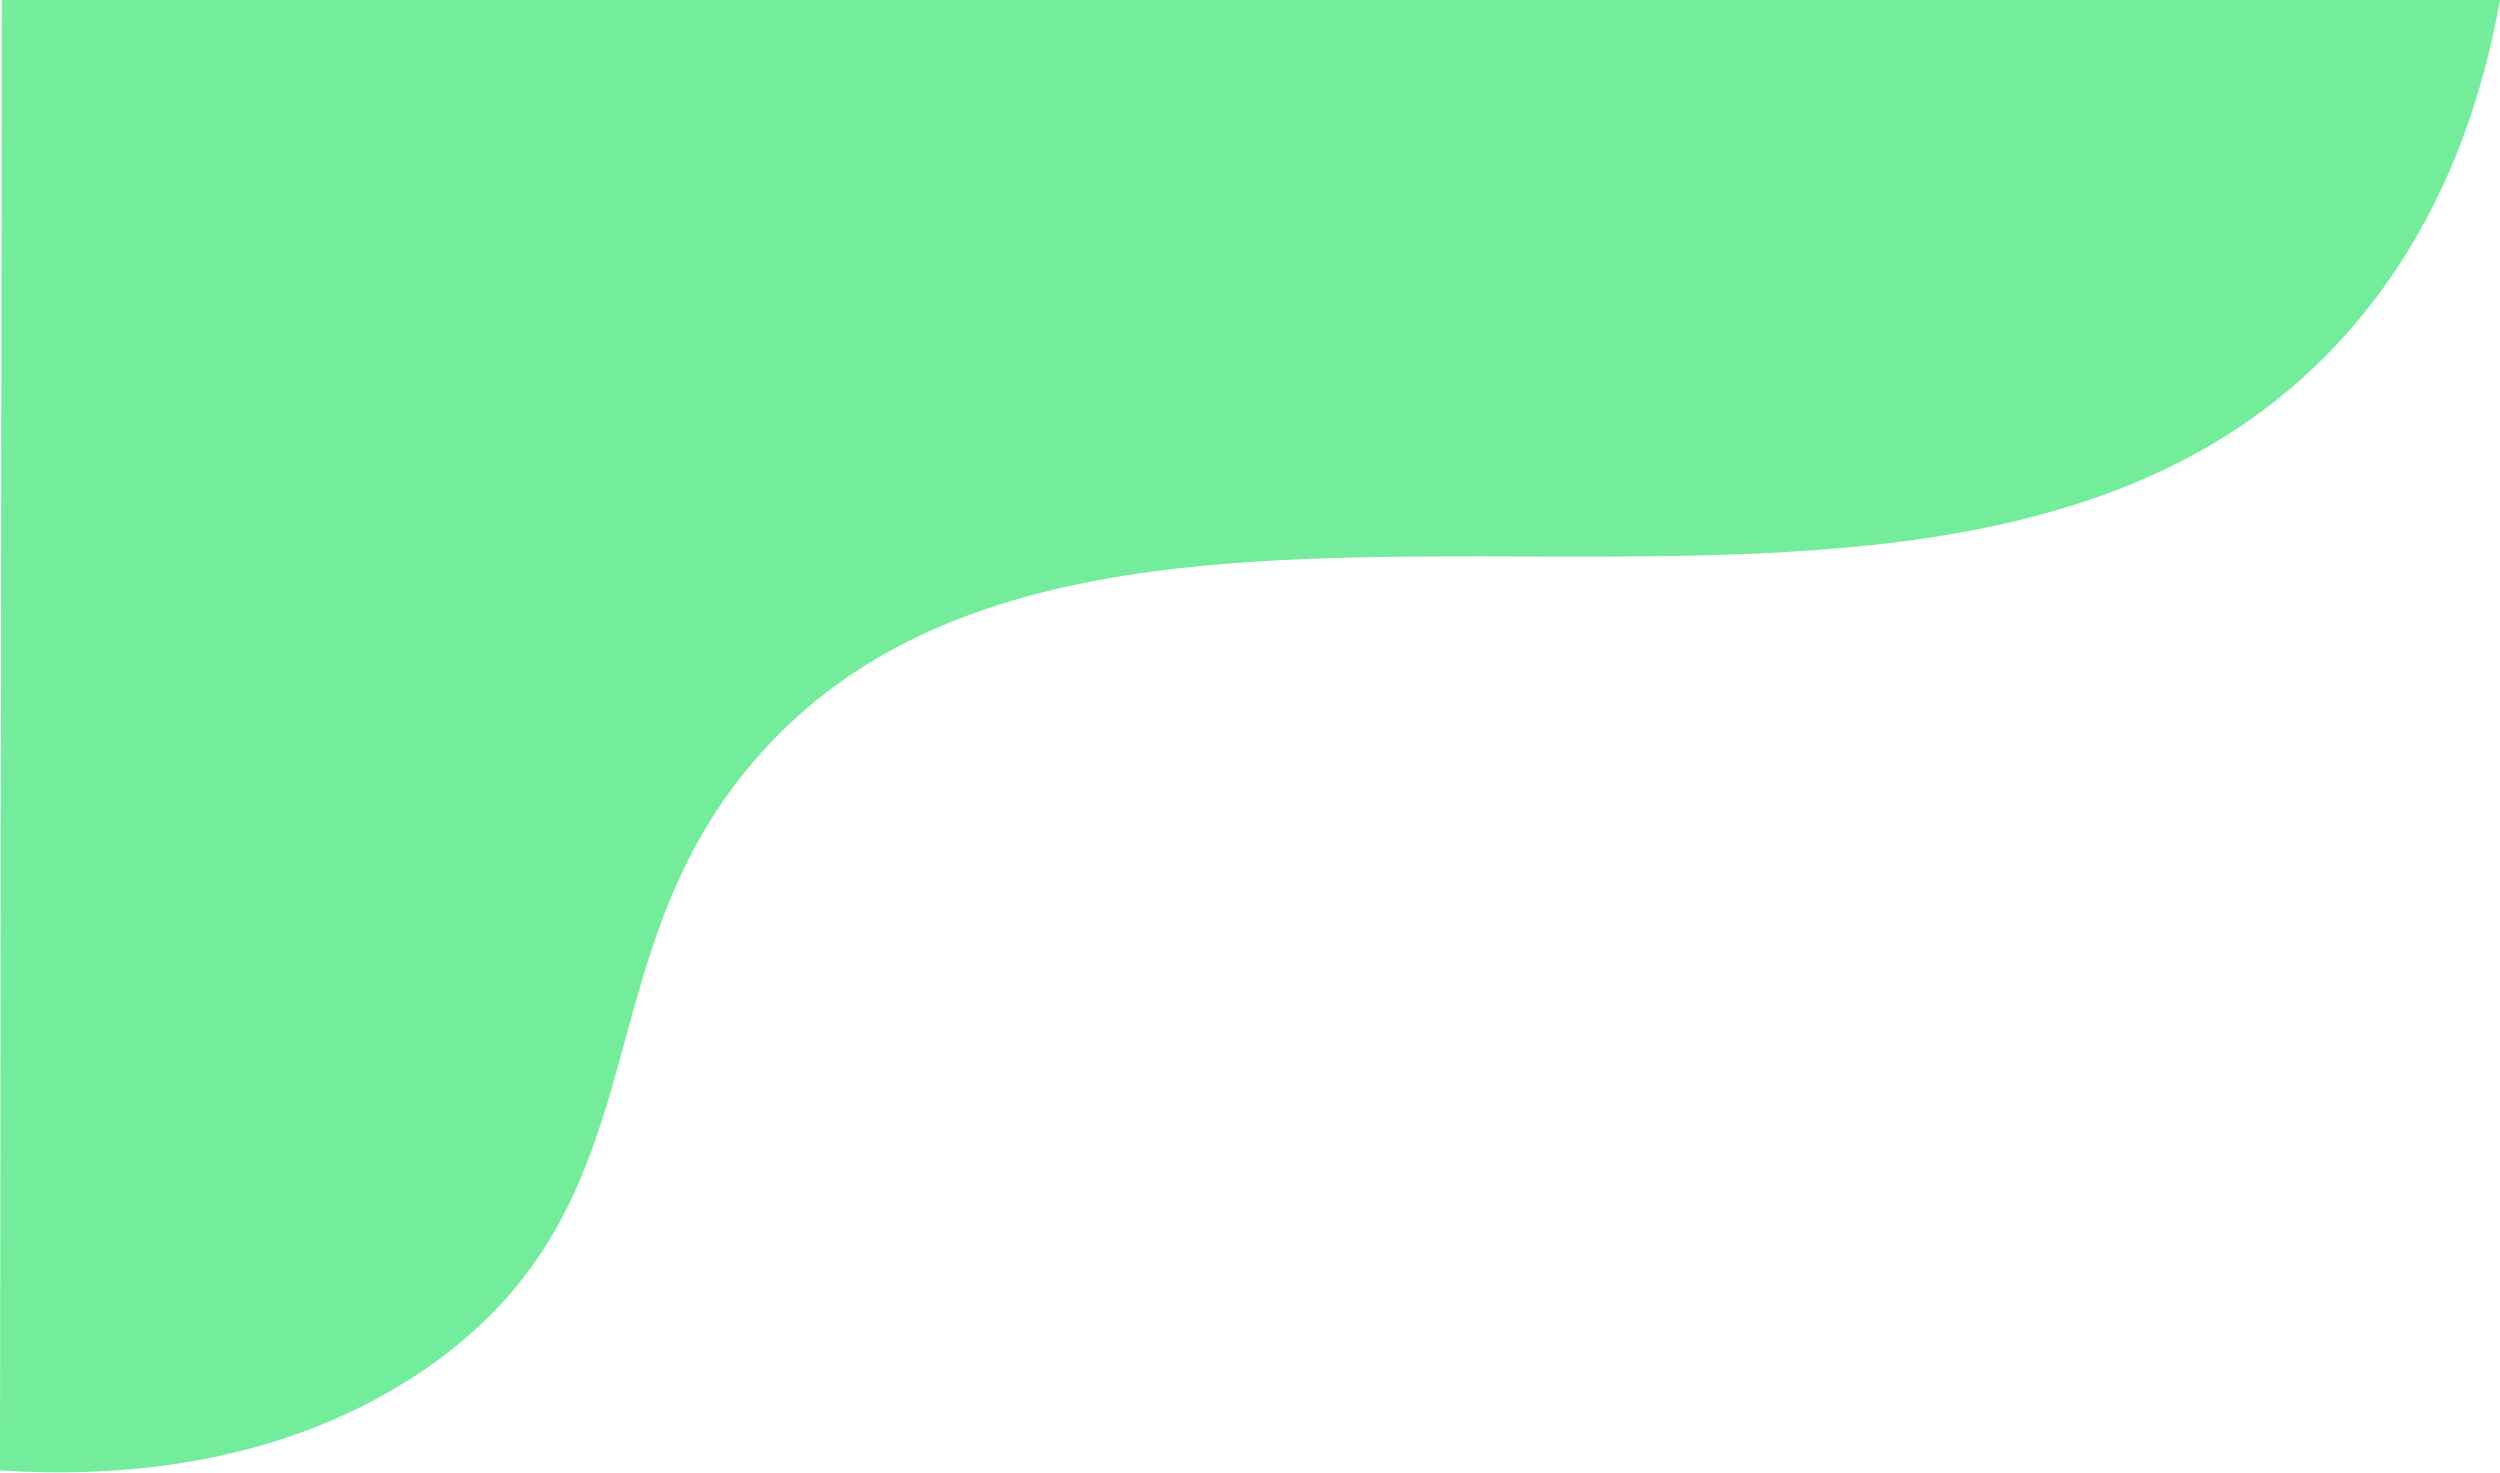
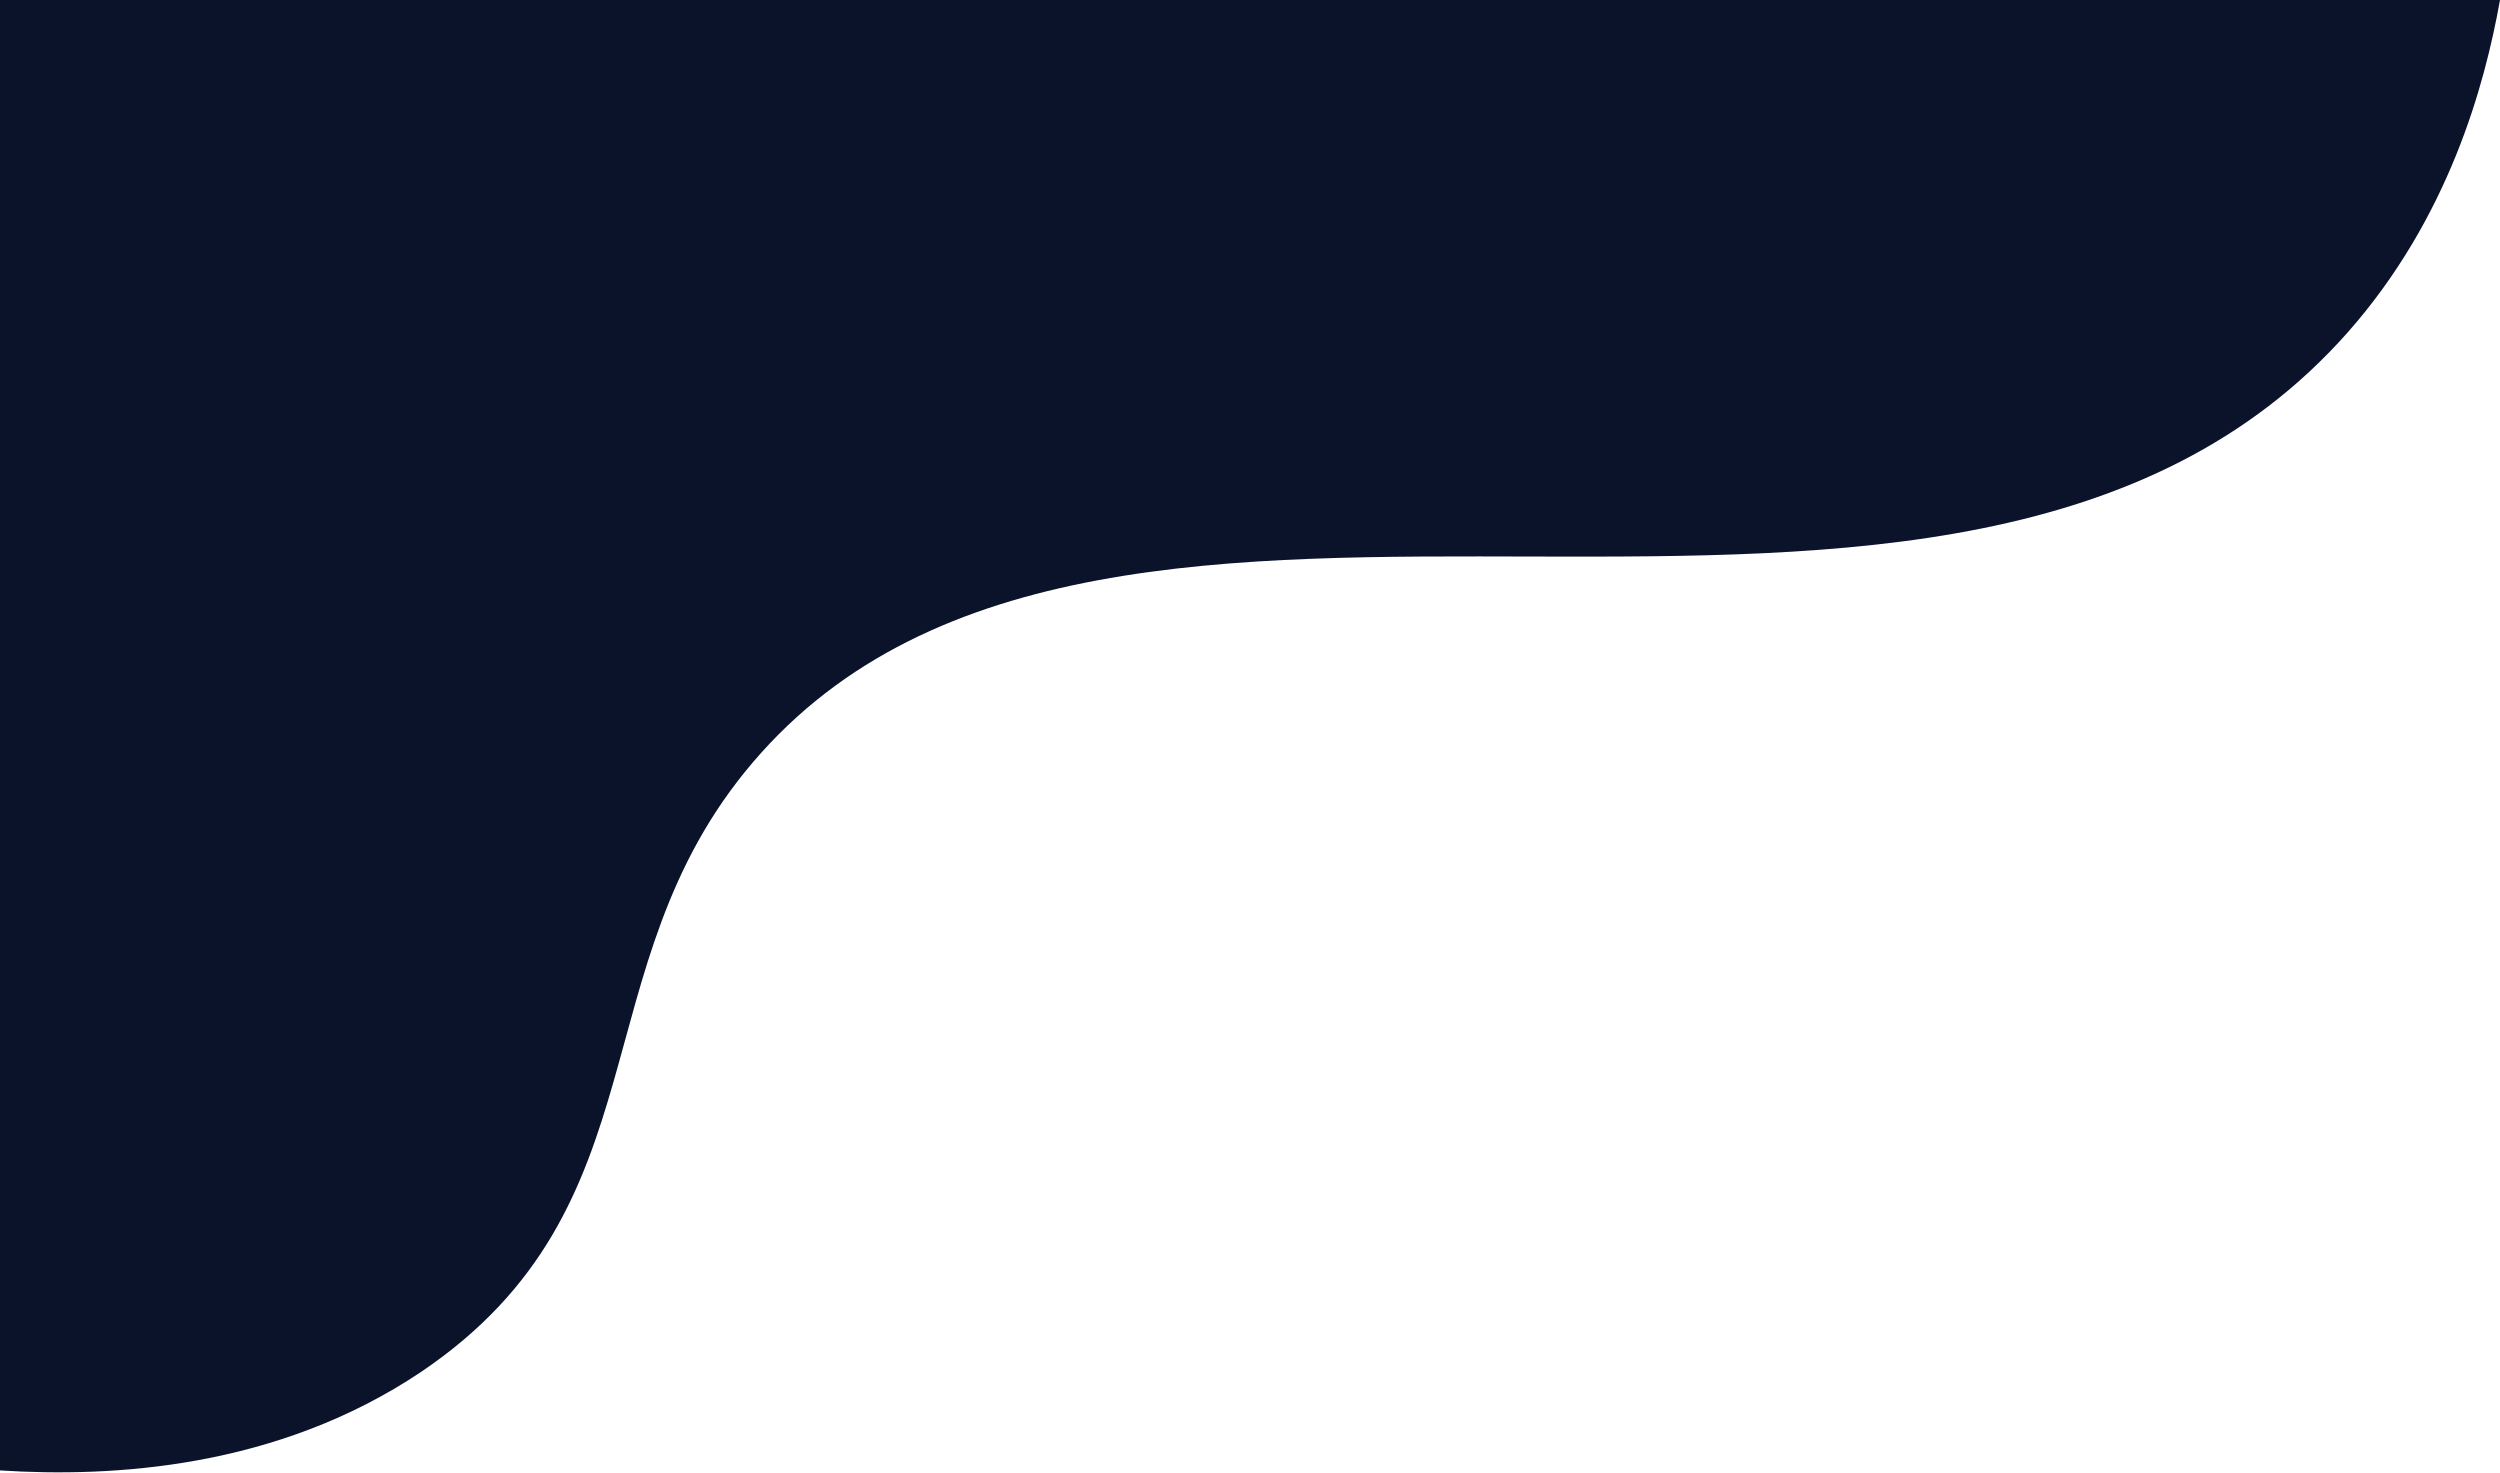
<svg xmlns="http://www.w3.org/2000/svg" version="1.1" id="Слой_1" x="0px" y="0px" viewBox="0 0 279 164.3" style="enable-background:new 0 0 279 164.3;" xml:space="preserve">
  <style type="text/css">
- 	.st0{fill:#73EC9B;}
+ 	.st0{fill:#0B132B;}
</style>
  <g id="Слой_2_00000170274568517343918860000007816572503397932170_">
    <g id="Слой_1-2">
-       <path class="st0" d="M279,0c-1.7,9.5-5.7,24.3-17,37.1c-44,49.7-138,1-178,48c-19.5,22.9-9.6,49.5-37,68    c-16.1,10.8-34.5,11.8-47,11L0.2,0C93.1,0,186.1,0,279,0z" />
+       <path class="st0" d="M279,0c-1.7,9.5-5.7,24.3-17,37.1c-44,49.7-138,1-178,48c-19.5,22.9-9.6,49.5-37,68    c-16.1,10.8-34.5,11.8-47,11C0,109.4,0,54.7,0,0C93,0,186,0,279,0z" />
    </g>
  </g>
</svg>
